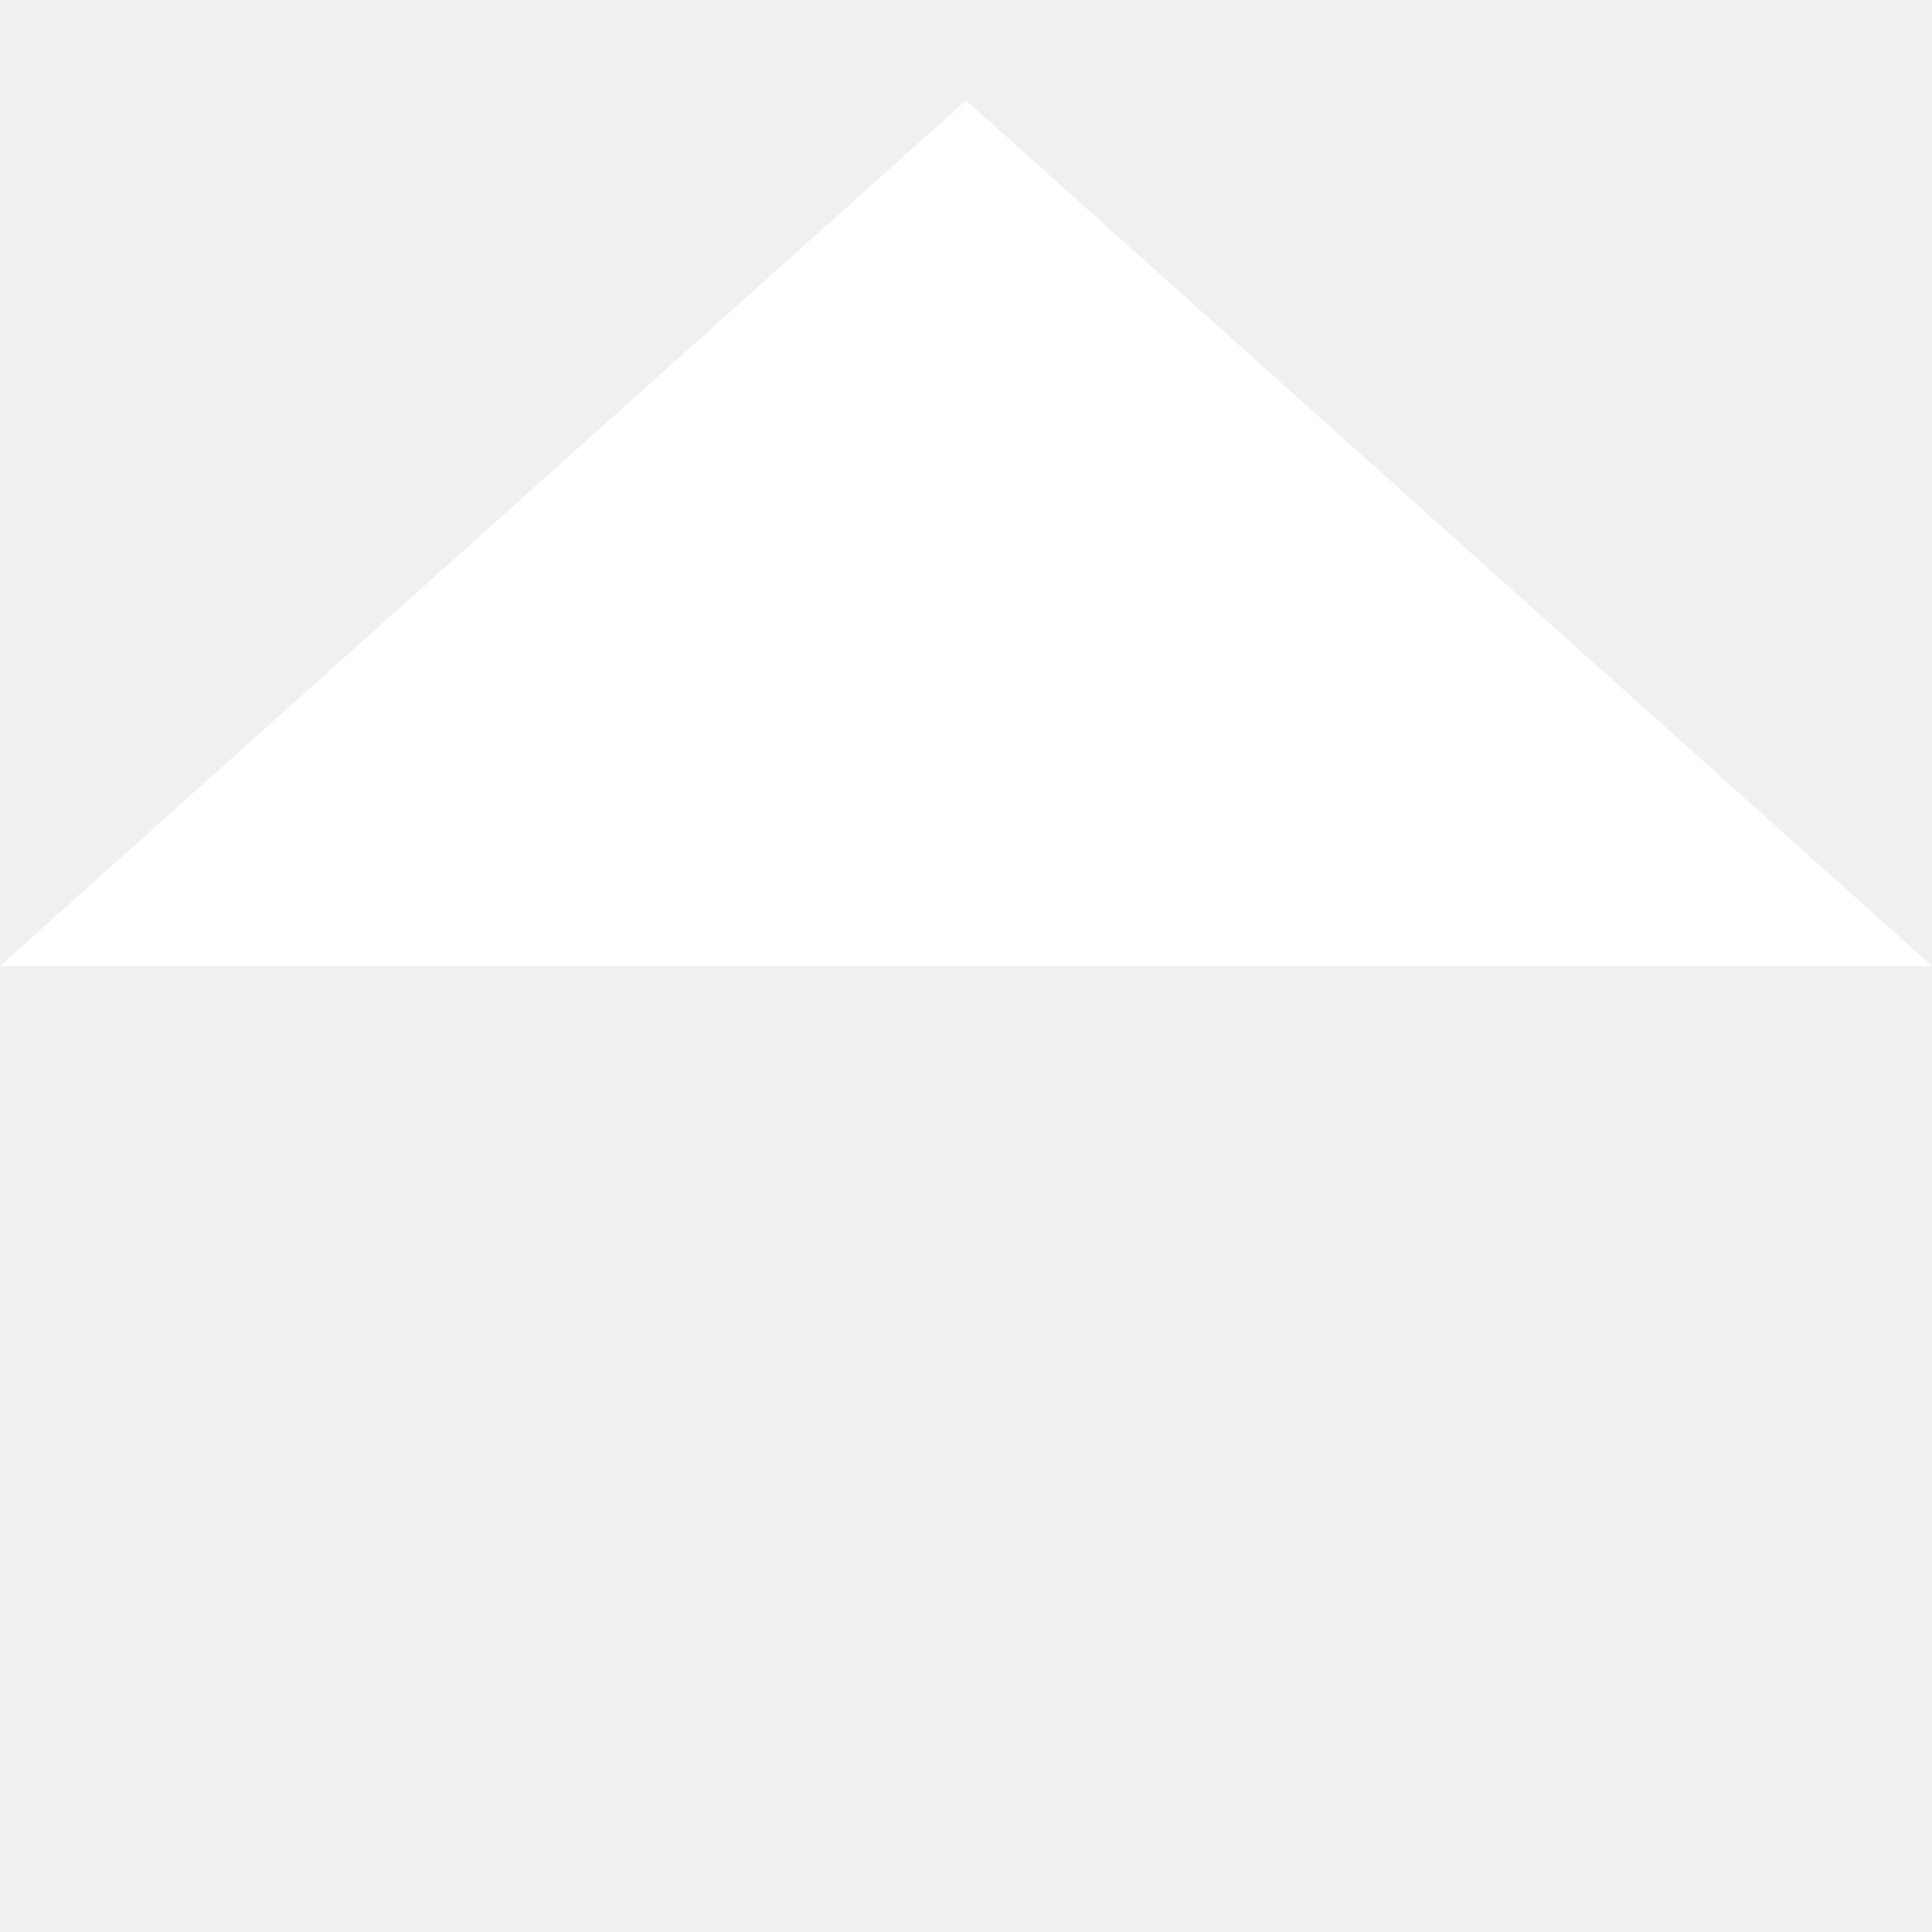
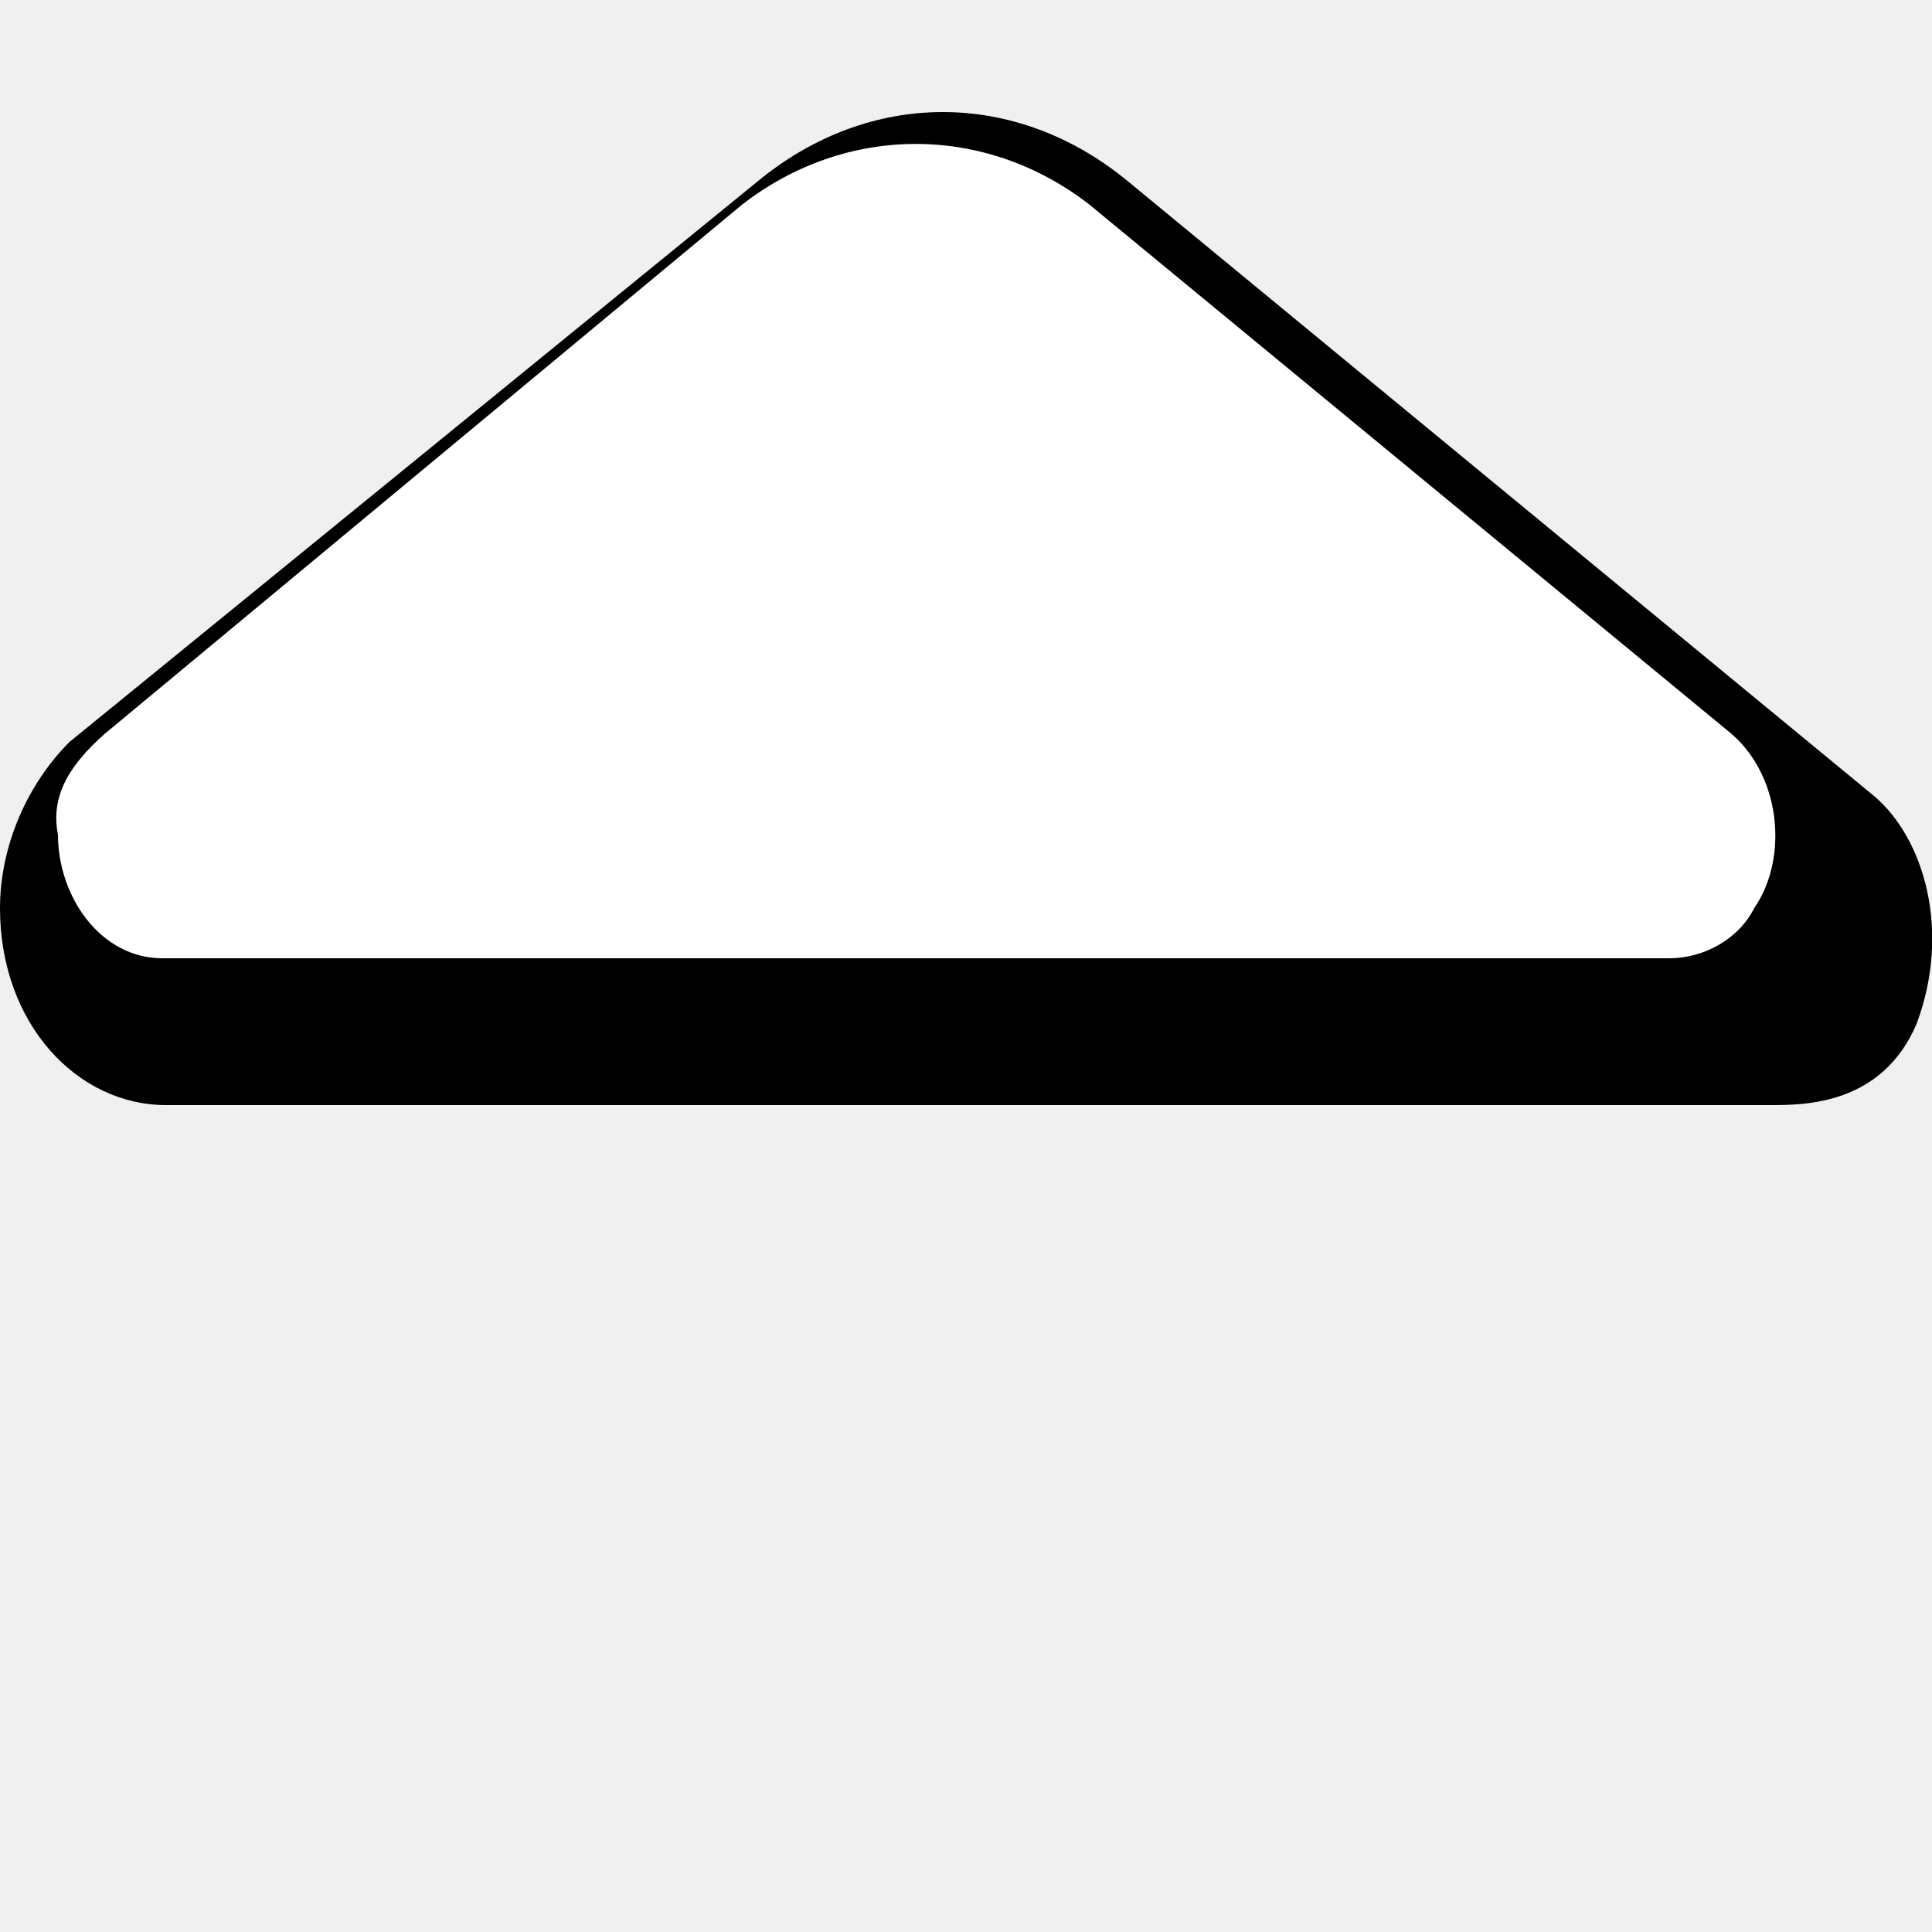
- <svg xmlns="http://www.w3.org/2000/svg" version="1.0" id="Layer_1" x="0px" y="0px" width="50px" height="50px" viewBox="0 0 50 50" enable-background="new 0 0 50 50" xml:space="preserve">
-   <g>
-     <polygon id="Side_6_" fill="#FFFFFF" points="14.5,25 25,2.6 0,25  " />
-     <polygon id="Face_6_" fill="#FFFFFF" points="14.5,25 25,2.6 50,25  " />
+ <svg xmlns="http://www.w3.org/2000/svg" version="1.0" id="Layer_1" x="0px" y="0px" viewBox="0 0 50 50" enable-background="new 0 0 50 50" xml:space="preserve">
+   <g id="backbutton">
+     <path d="M1.8,19.2C0.7,20.3,0,21.9,0,23.5c0,3,2,5.1,4.3,5.1h41.5c0.9,0,2.9,0,3.8-2.1c0.9-2.4,0.2-4.8-1.1-5.9L29.2,4.7   c-2.9-2.4-6.7-2.4-9.6,0L1.8,19.2z" />
+     <path fill="#FFFFFF" d="M1.5,21.6c0,1.6,1.1,3.2,2.7,3.2h39c0.9,0,1.8-0.5,2.2-1.3c0.9-1.3,0.7-3.5-0.7-4.6L28.2,5.3   c-2.7-2.1-6.3-2.1-9,0L2.7,19C1.8,19.8,1.3,20.6,1.5,21.6z" />
  </g>
</svg>
